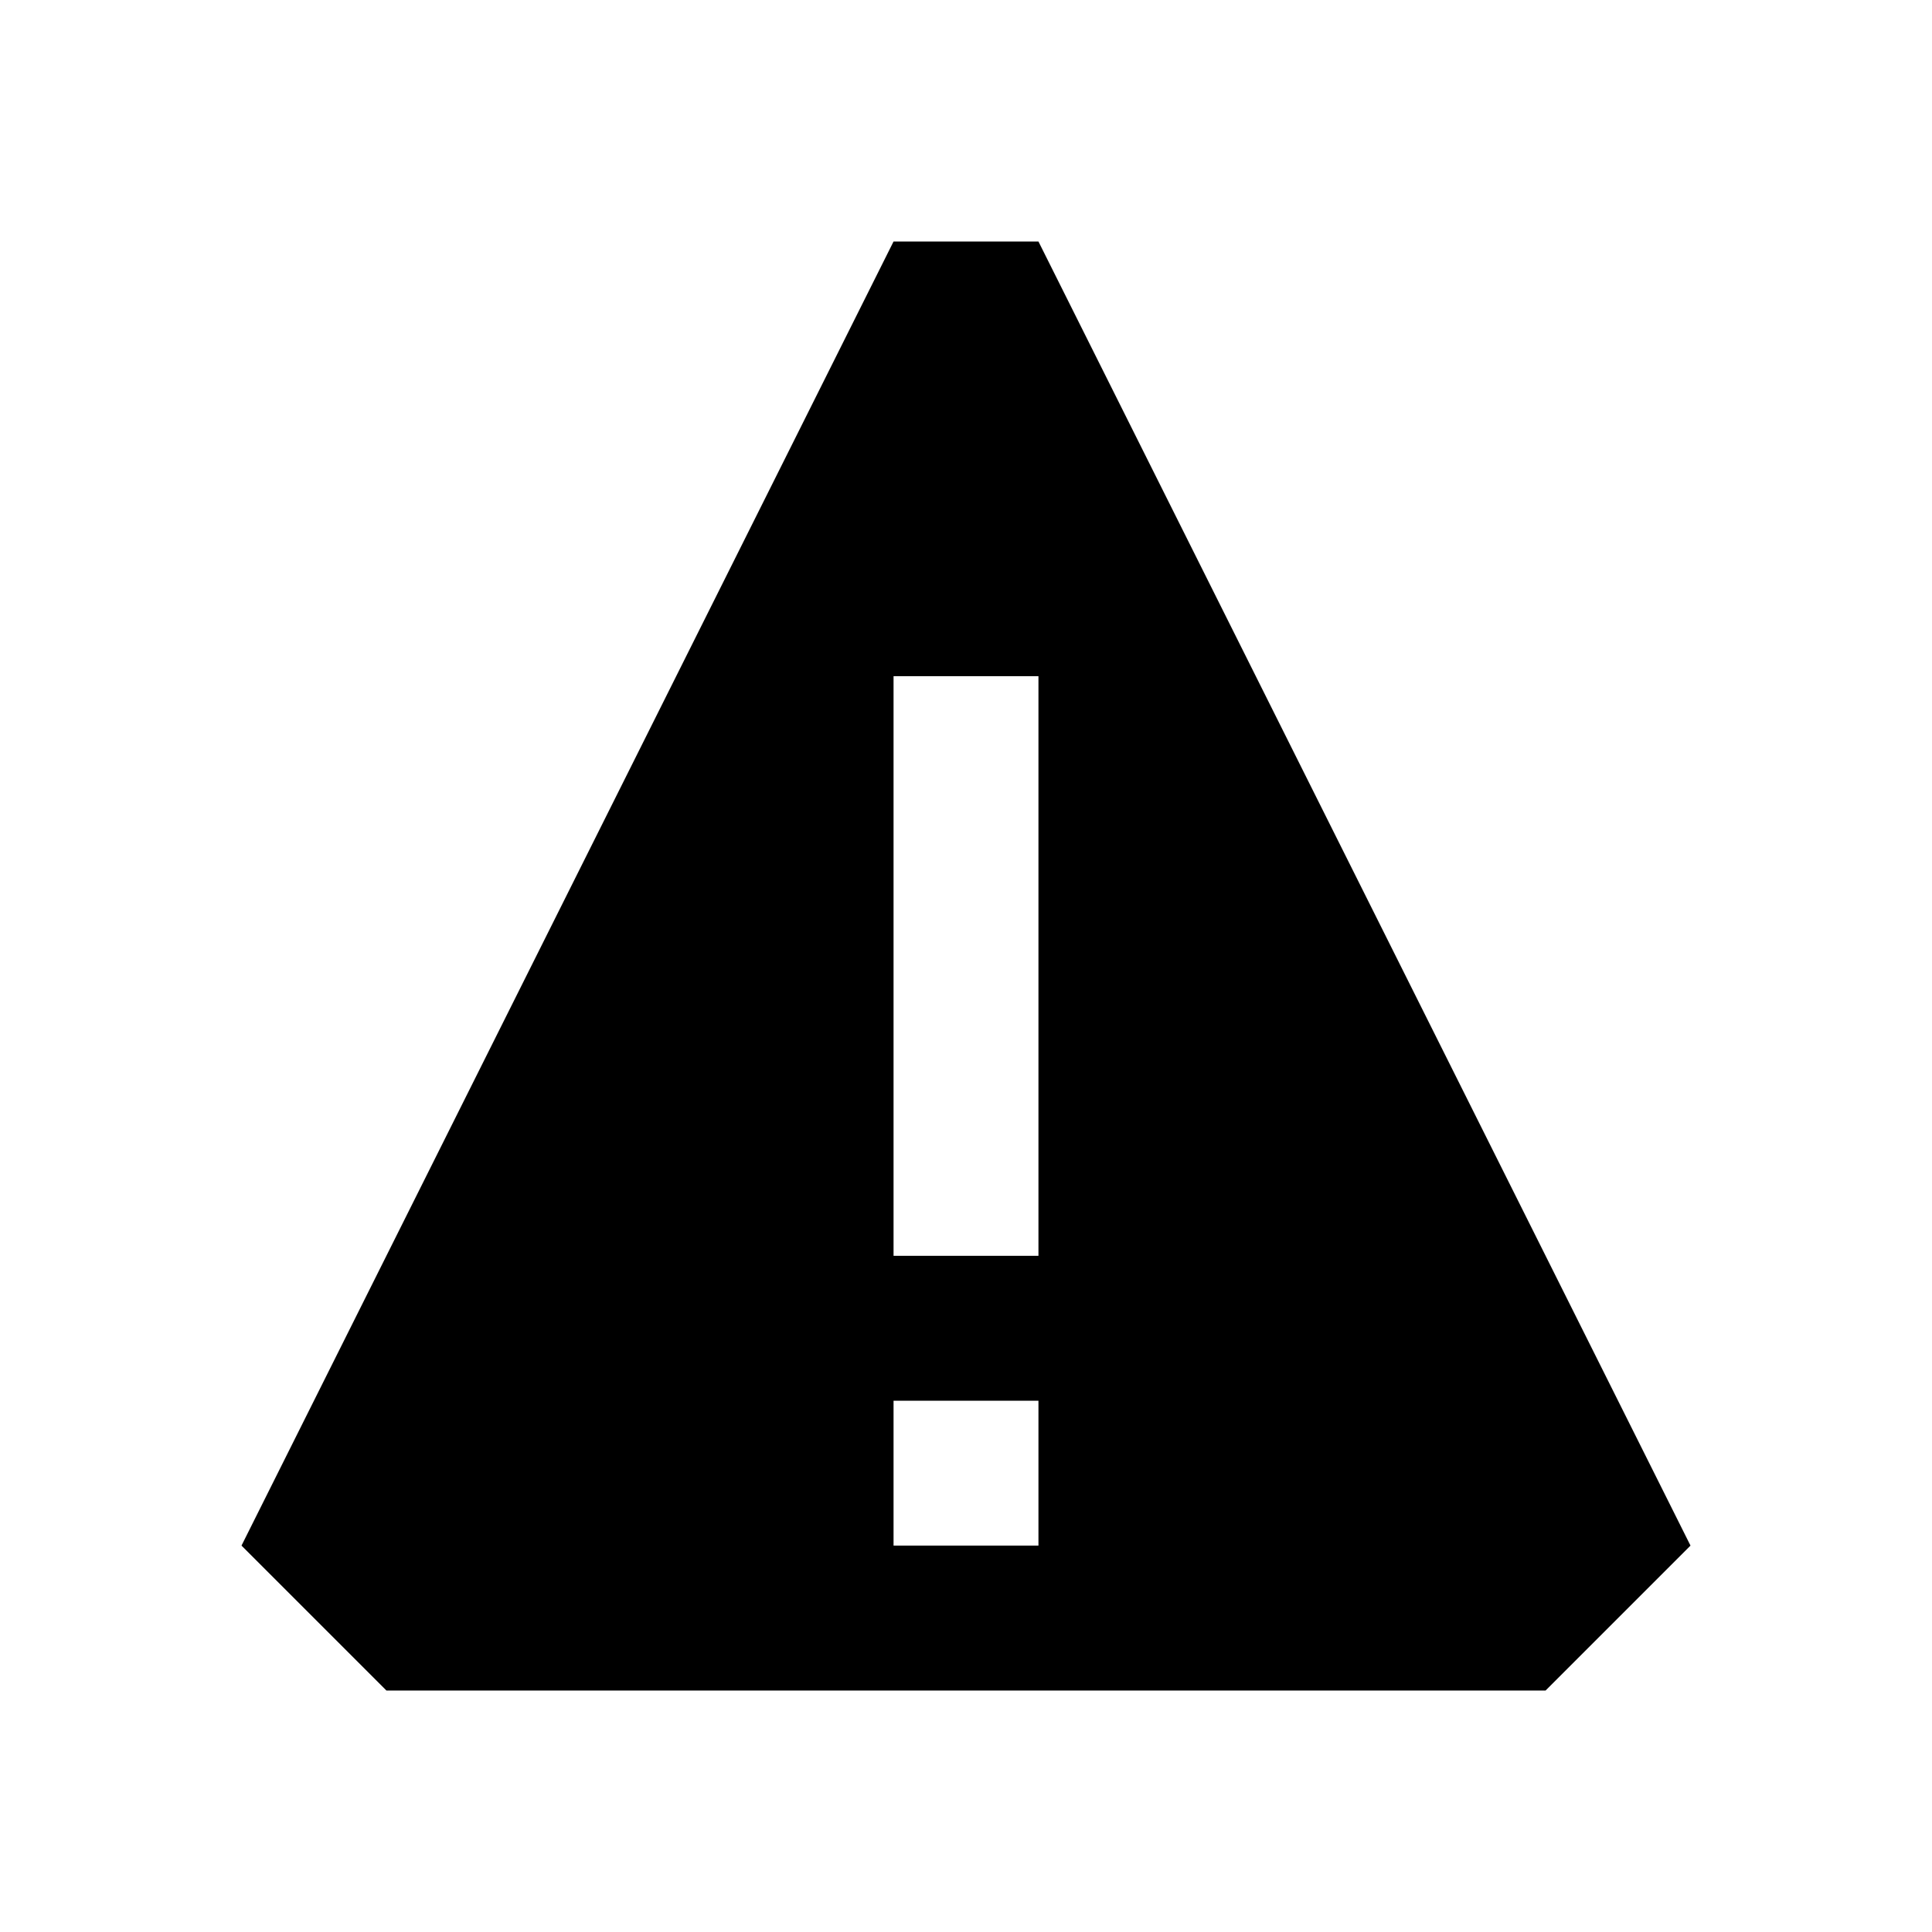
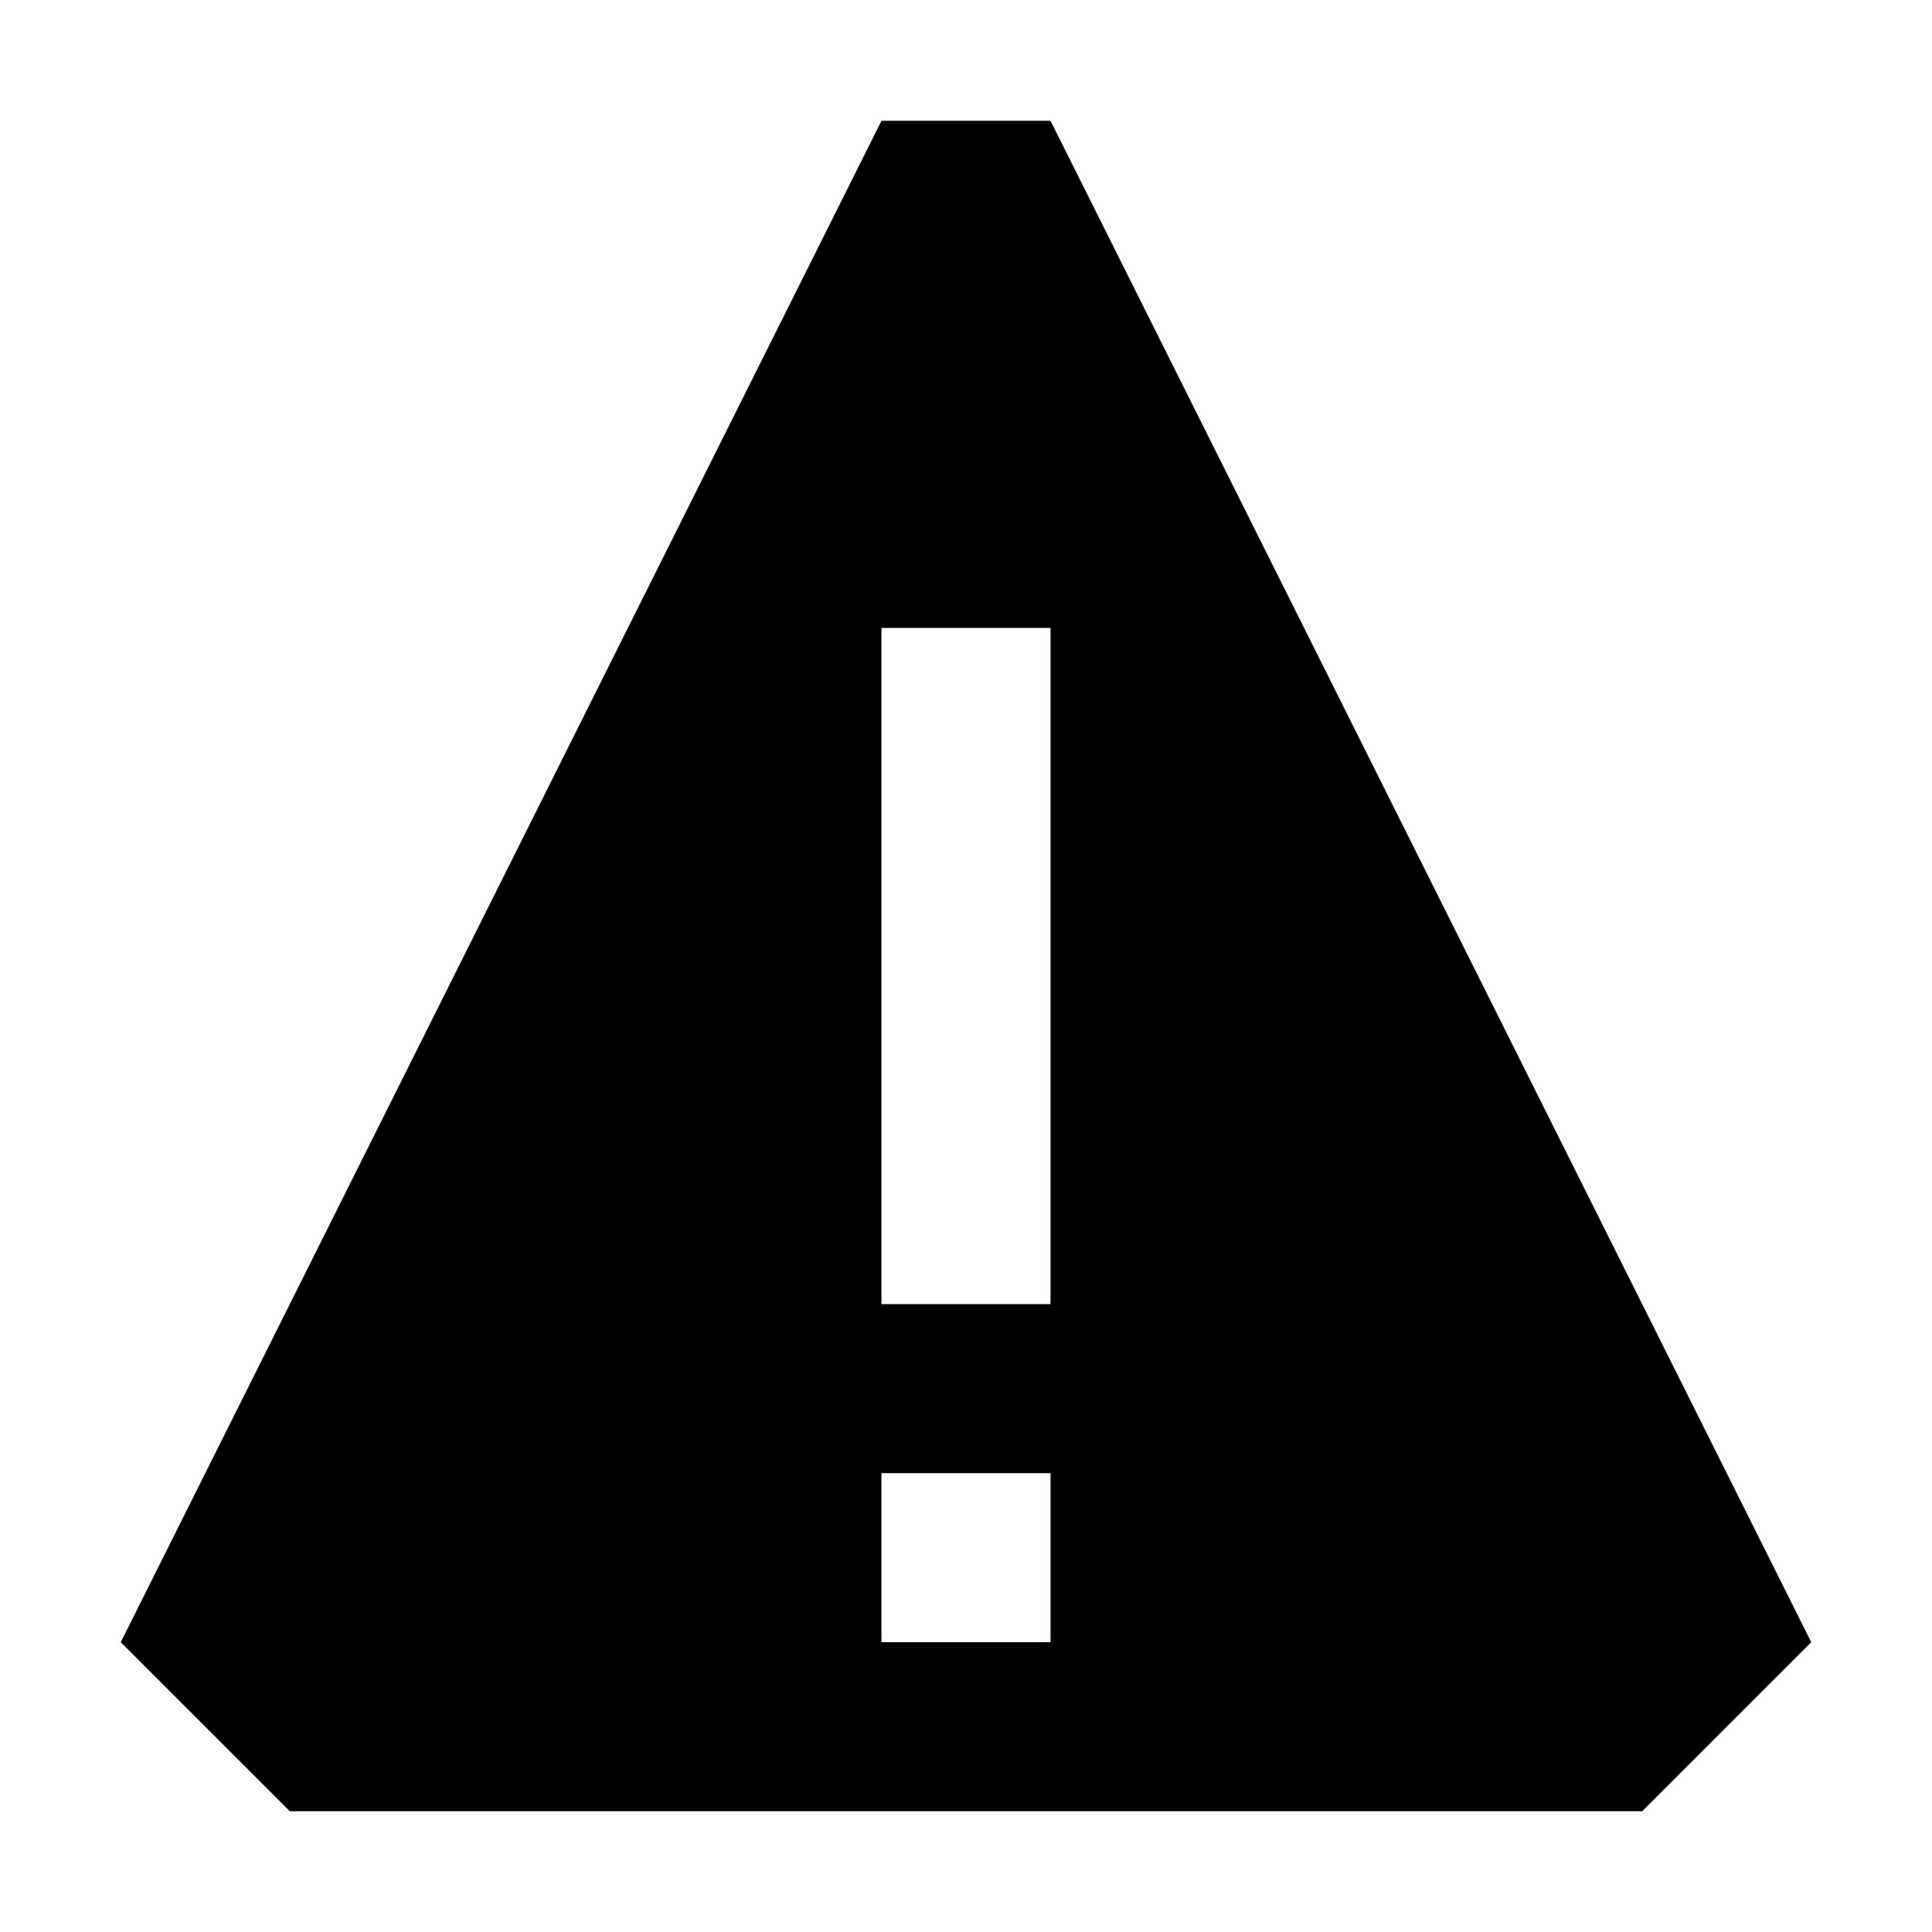
<svg xmlns="http://www.w3.org/2000/svg" width="16" height="16" viewBox="0 0 16 16" fill="none">
-   <path fill-rule="evenodd" clip-rule="evenodd" d="M8.6 2H7.4L2 12.8L3.2 14H12.8L14 12.8L8.6 2ZM8.6 12.8H7.4V11.6H8.6V12.8ZM8.6 10.4H7.4V5.6H8.6V10.4Z" fill="black" />
+   <path fill-rule="evenodd" clip-rule="evenodd" d="M8.7 1H7.3L1 13.6L2.4 15H13.6L15 13.6L8.7 1ZM8.7 13.6H7.3V12.2H8.7V13.6ZM8.7 10.8H7.3V5.2H8.7V10.8Z" fill="black" />
</svg>
